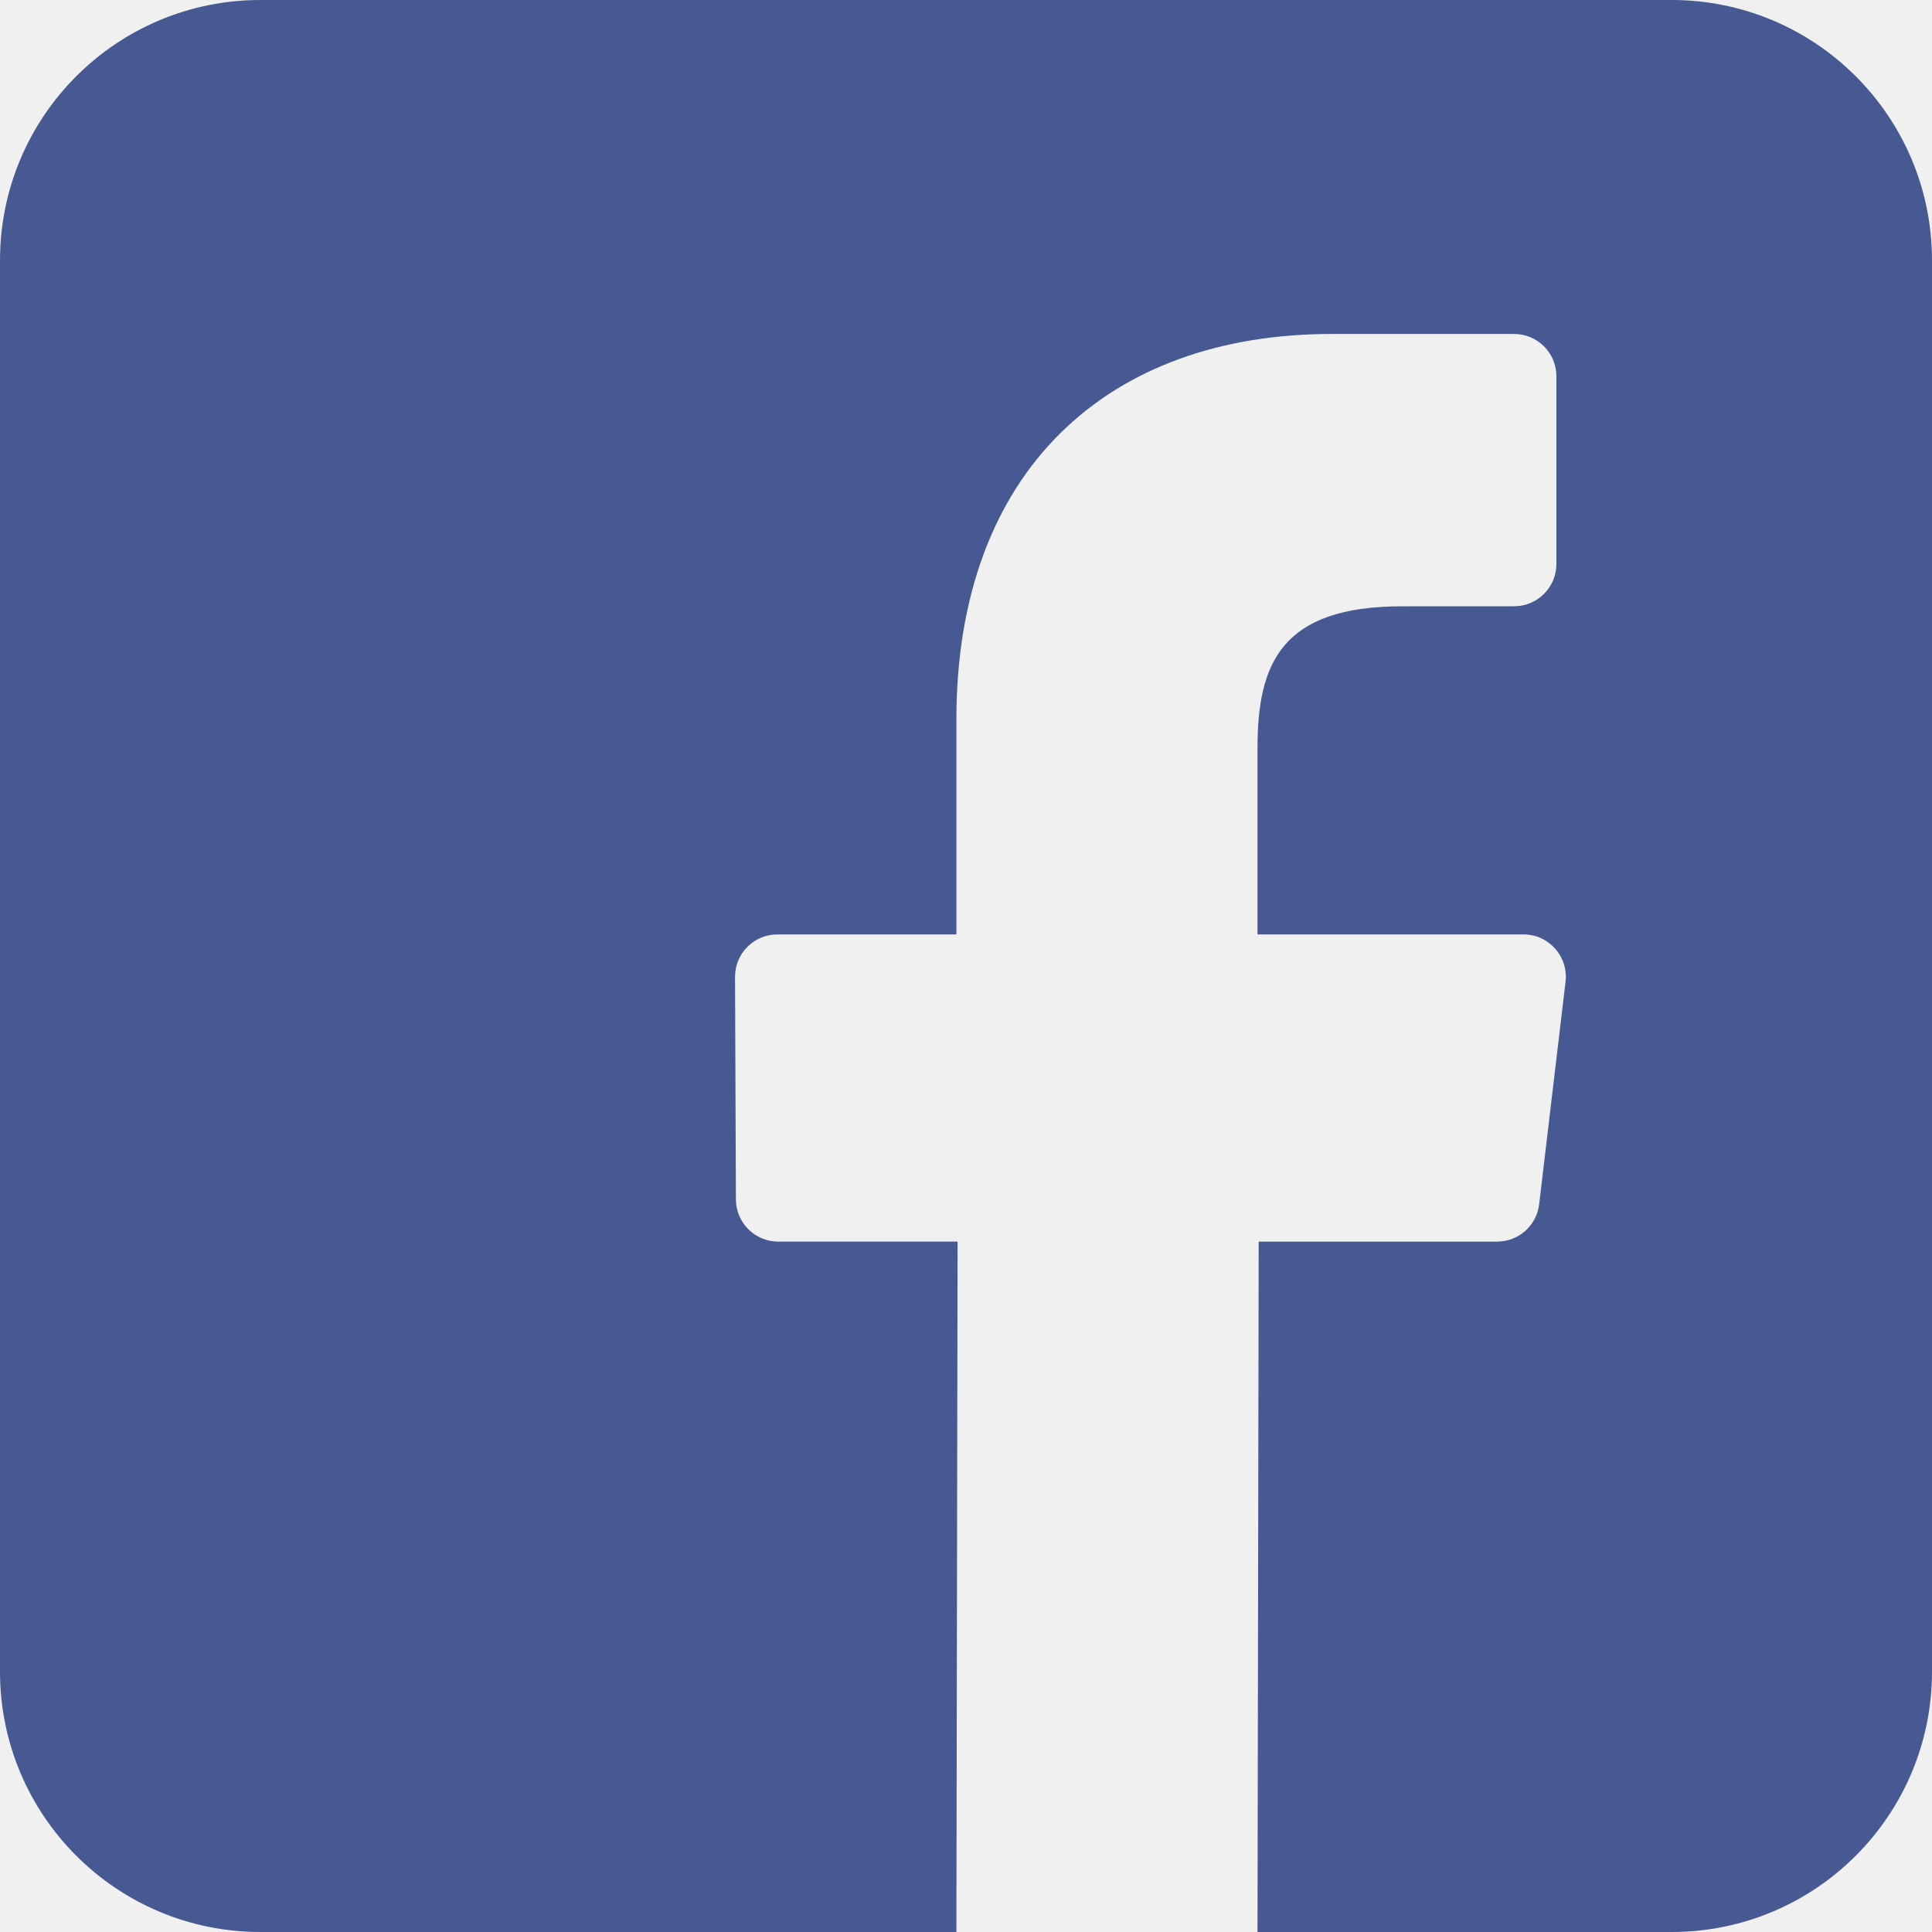
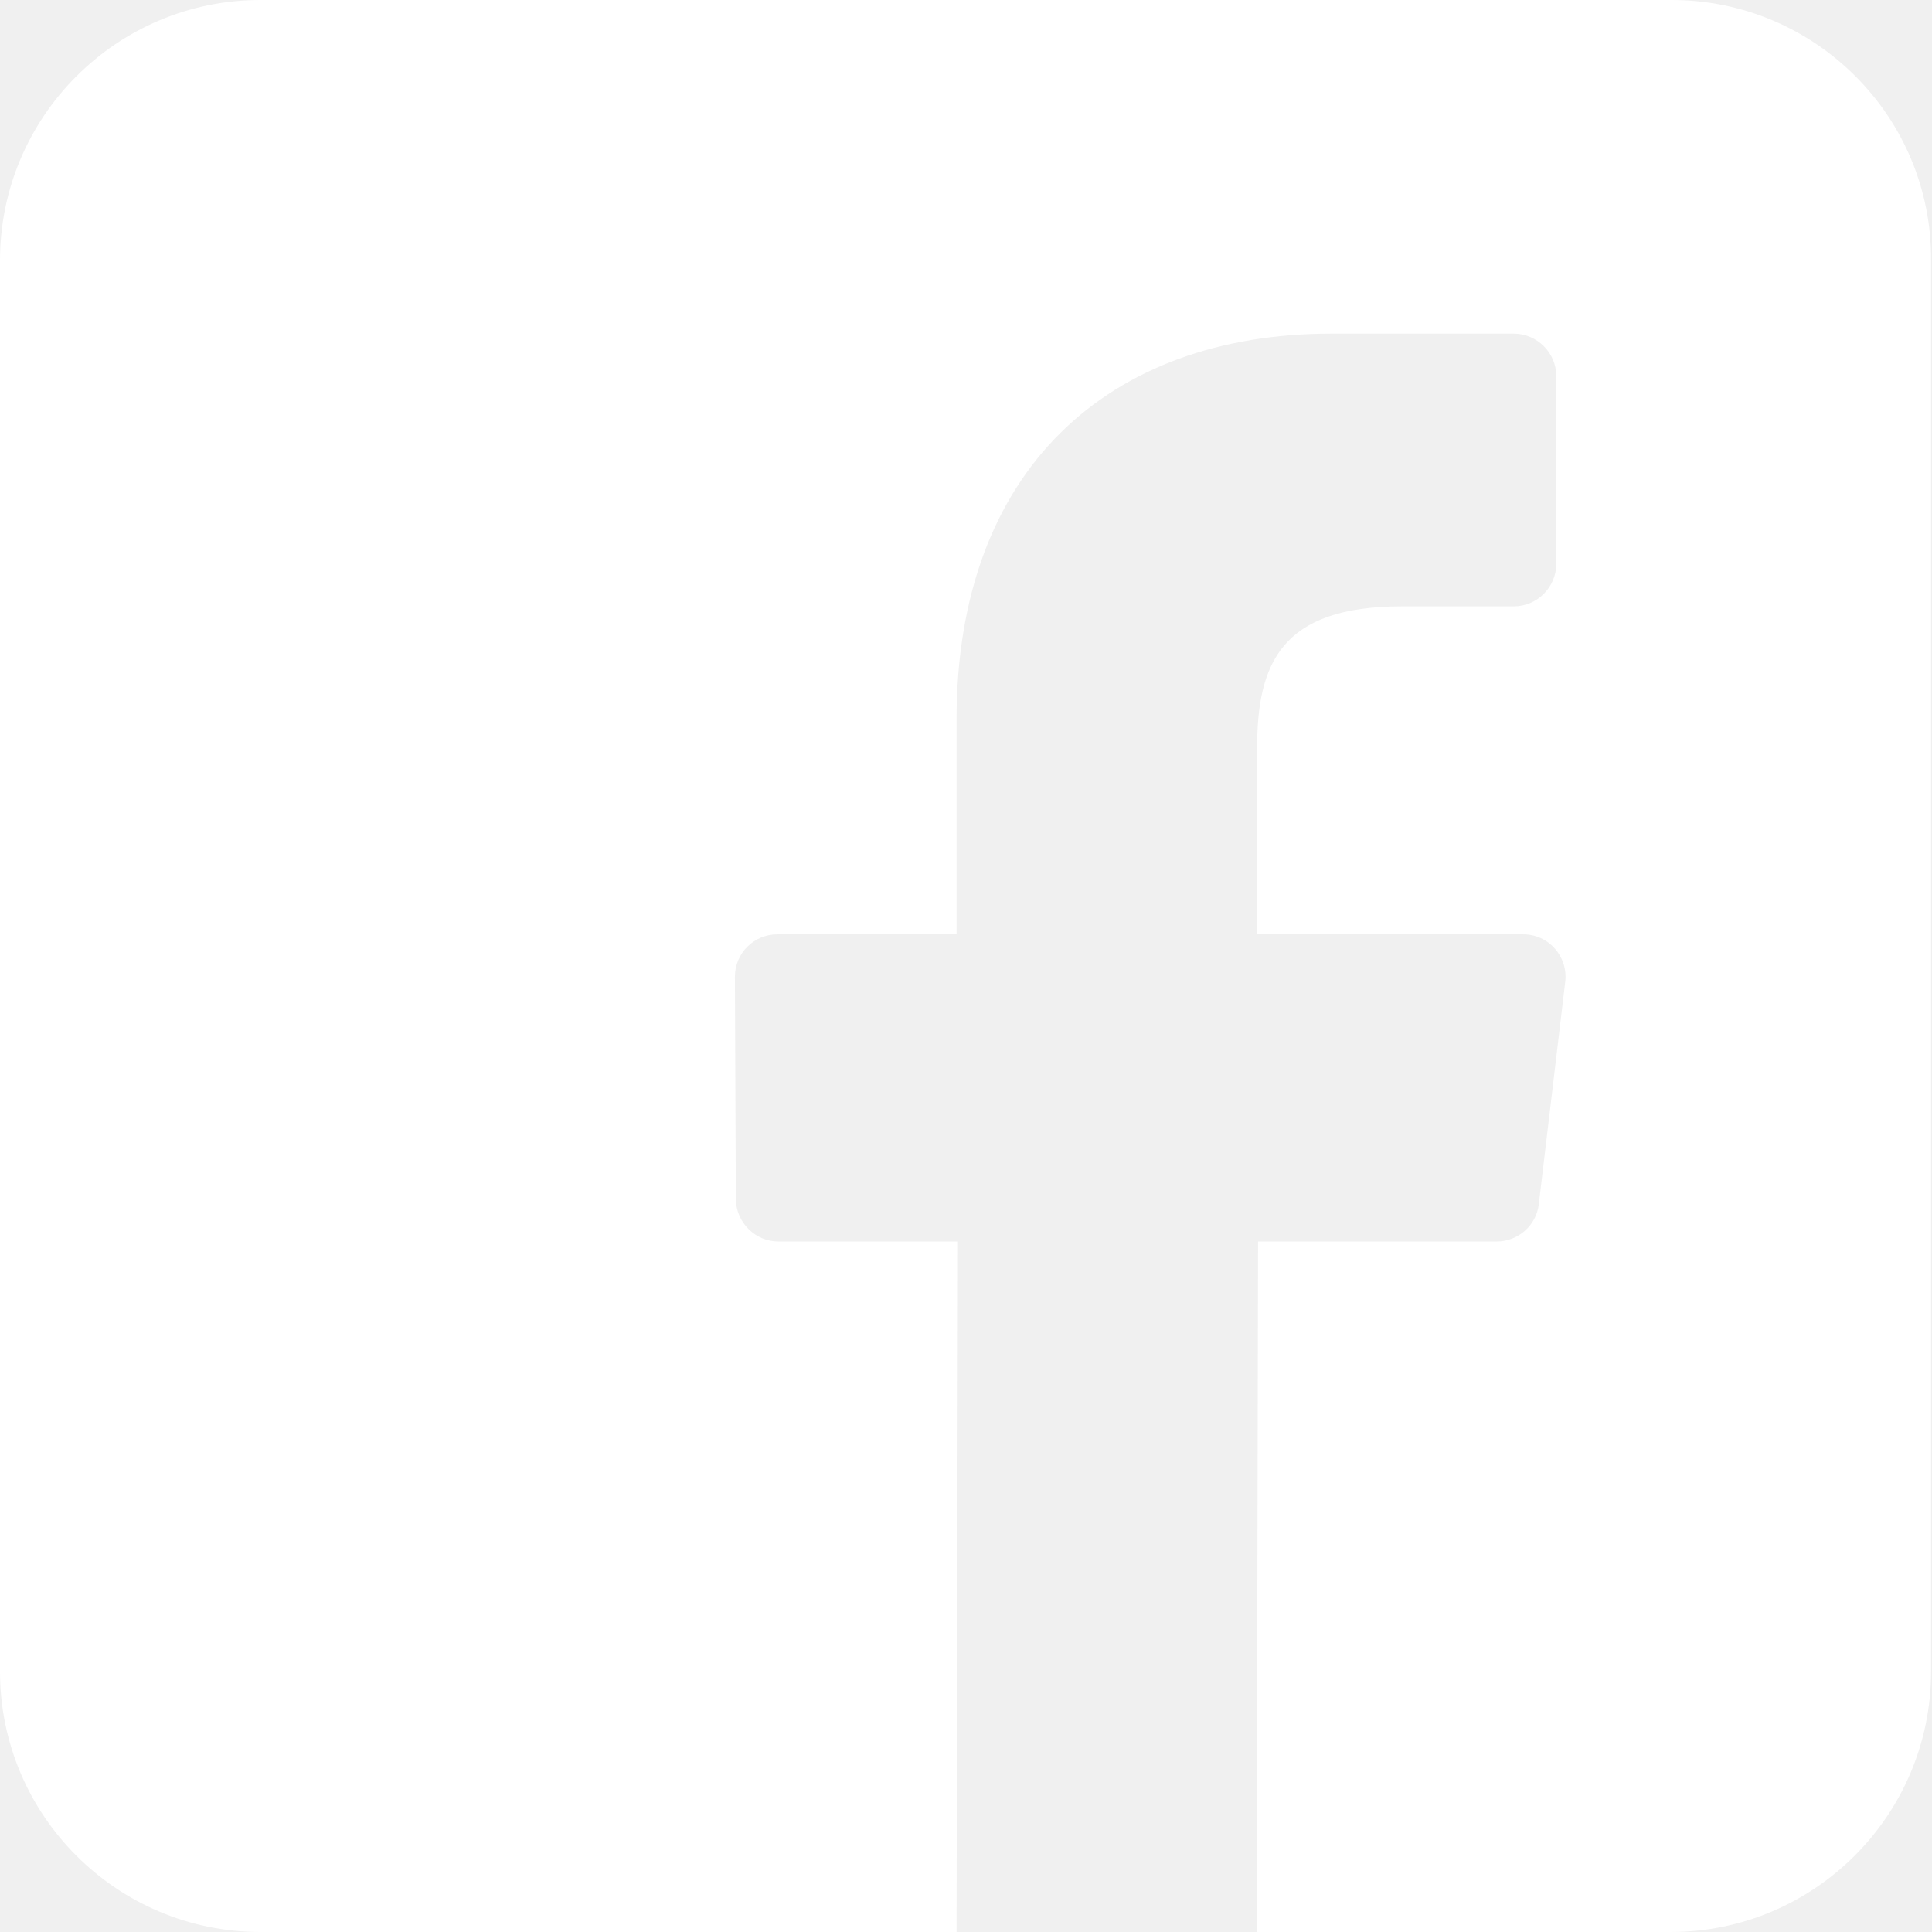
- <svg xmlns="http://www.w3.org/2000/svg" version="1.1" id="Layer_1" x="0px" y="0px" viewBox="0 0 408.788 408.788" style="enable-background:new 0 0 408.788 408.788;" xml:space="preserve">
-   <path style="fill:#475993;" d="M353.701,0H55.087C24.665,0,0.002,24.662,0.002,55.085v298.616c0,30.423,24.662,55.085,55.085,55.085  h147.275l0.251-146.078h-37.951c-4.932,0-8.935-3.988-8.954-8.92l-0.182-47.087c-0.019-4.959,3.996-8.989,8.955-8.989h37.882  v-45.498c0-52.8,32.247-81.55,79.348-81.55h38.65c4.945,0,8.955,4.009,8.955,8.955v39.704c0,4.944-4.007,8.952-8.95,8.955  l-23.719,0.011c-25.615,0-30.575,12.172-30.575,30.035v39.389h56.285c5.363,0,9.524,4.683,8.892,10.009l-5.581,47.087  c-0.534,4.506-4.355,7.901-8.892,7.901h-50.453l-0.251,146.078h87.631c30.422,0,55.084-24.662,55.084-55.084V55.085  C408.786,24.662,384.124,0,353.701,0z" />
-   <g>
- </g>
-   <g>
- </g>
-   <g>
- </g>
-   <g>
- </g>
-   <g>
- </g>
-   <g>
- </g>
-   <g>
- </g>
-   <g>
- </g>
-   <g>
- </g>
-   <g>
- </g>
-   <g>
- </g>
-   <g>
- </g>
-   <g>
- </g>
-   <g>
- </g>
-   <g>
- </g>
+ <svg xmlns="http://www.w3.org/2000/svg" version="1.1" id="Layer_1" x="0px" y="0px" viewBox="0 0 408.8 408.8" style="enable-background:new 0 0 408.8 408.8;" xml:space="preserve">
+   <style type="text/css">
+ 	.st0{fill:#FFFFFF;}
+ </style>
+   <path class="st0" d="M353.7,0H55.1C24.7,0,0,24.7,0,55.1v298.6c0,30.4,24.7,55.1,55.1,55.1h147.3l0.3-146.1h-38c-4.9,0-8.9-4-9-8.9  l-0.2-47.1c0-5,4-9,9-9h37.9v-45.5c0-52.8,32.2-81.6,79.3-81.6h38.6c4.9,0,9,4,9,9v39.7c0,4.9-4,9-9,9l-23.7,0  c-25.6,0-30.6,12.2-30.6,30v39.4h56.3c5.4,0,9.5,4.7,8.9,10l-5.6,47.1c-0.5,4.5-4.4,7.9-8.9,7.9h-50.5l-0.3,146.1h87.6  c30.4,0,55.1-24.7,55.1-55.1V55.1C408.8,24.7,384.1,0,353.7,0z" />
</svg>
